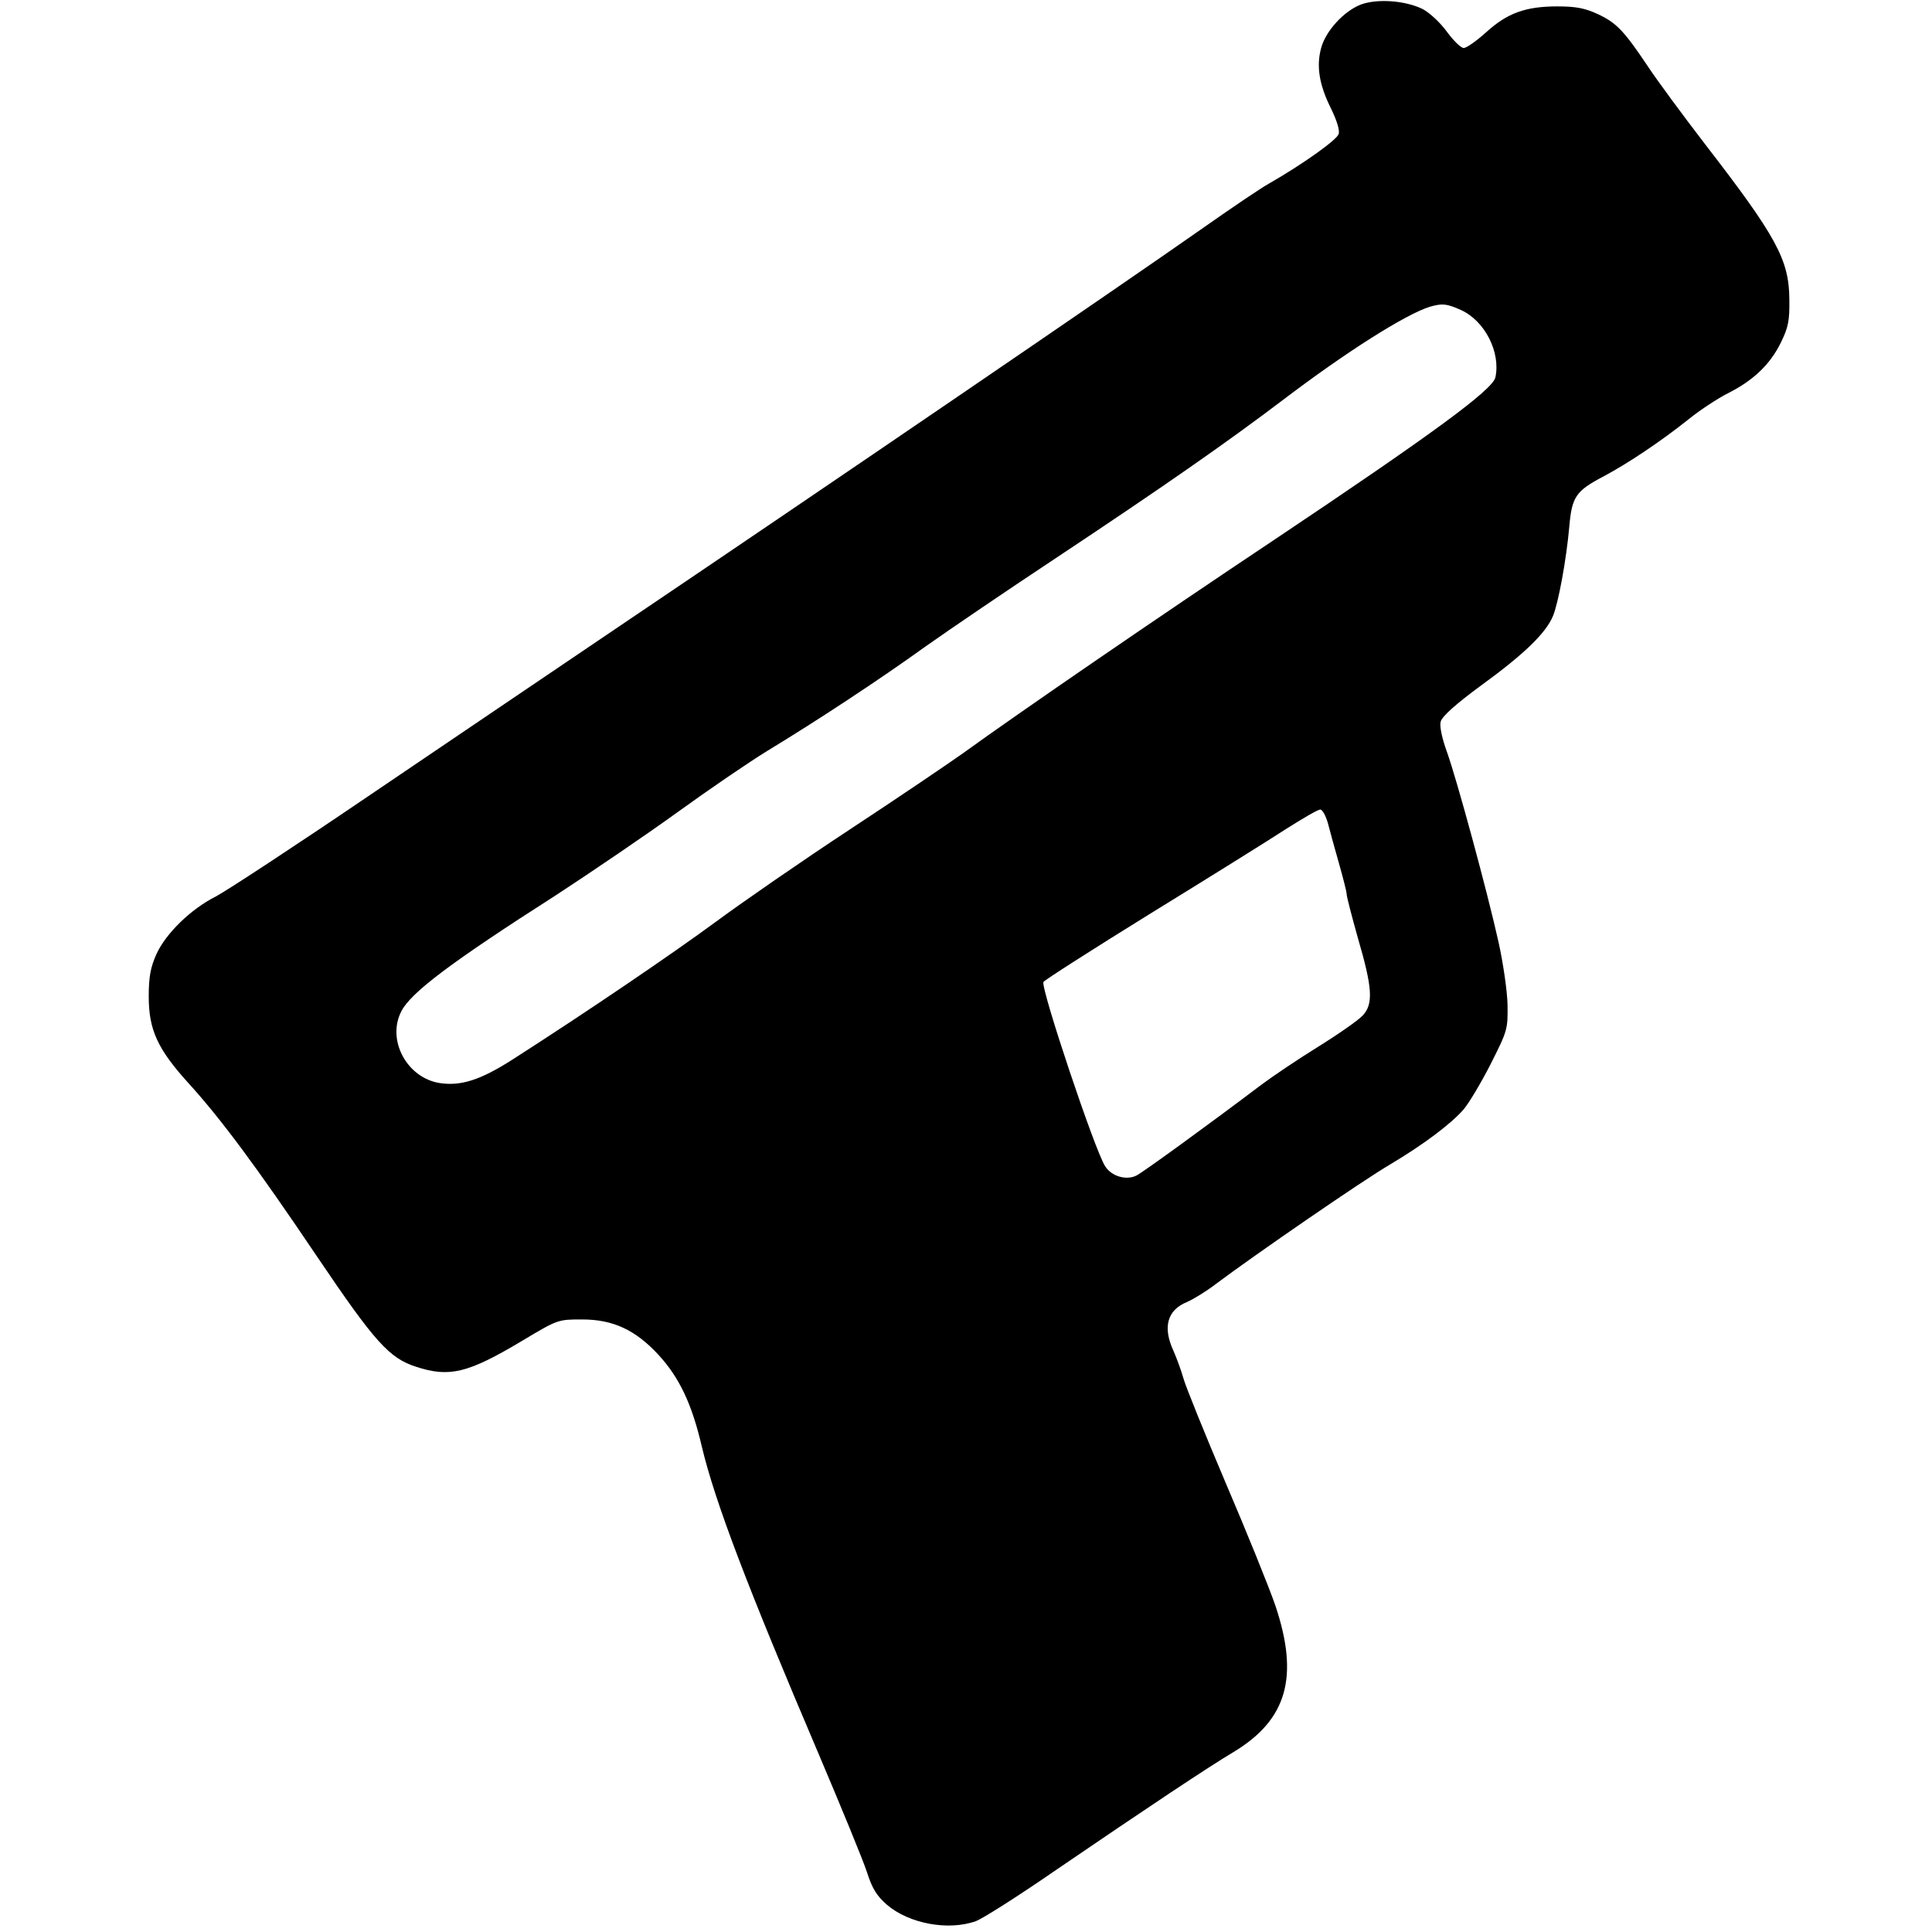
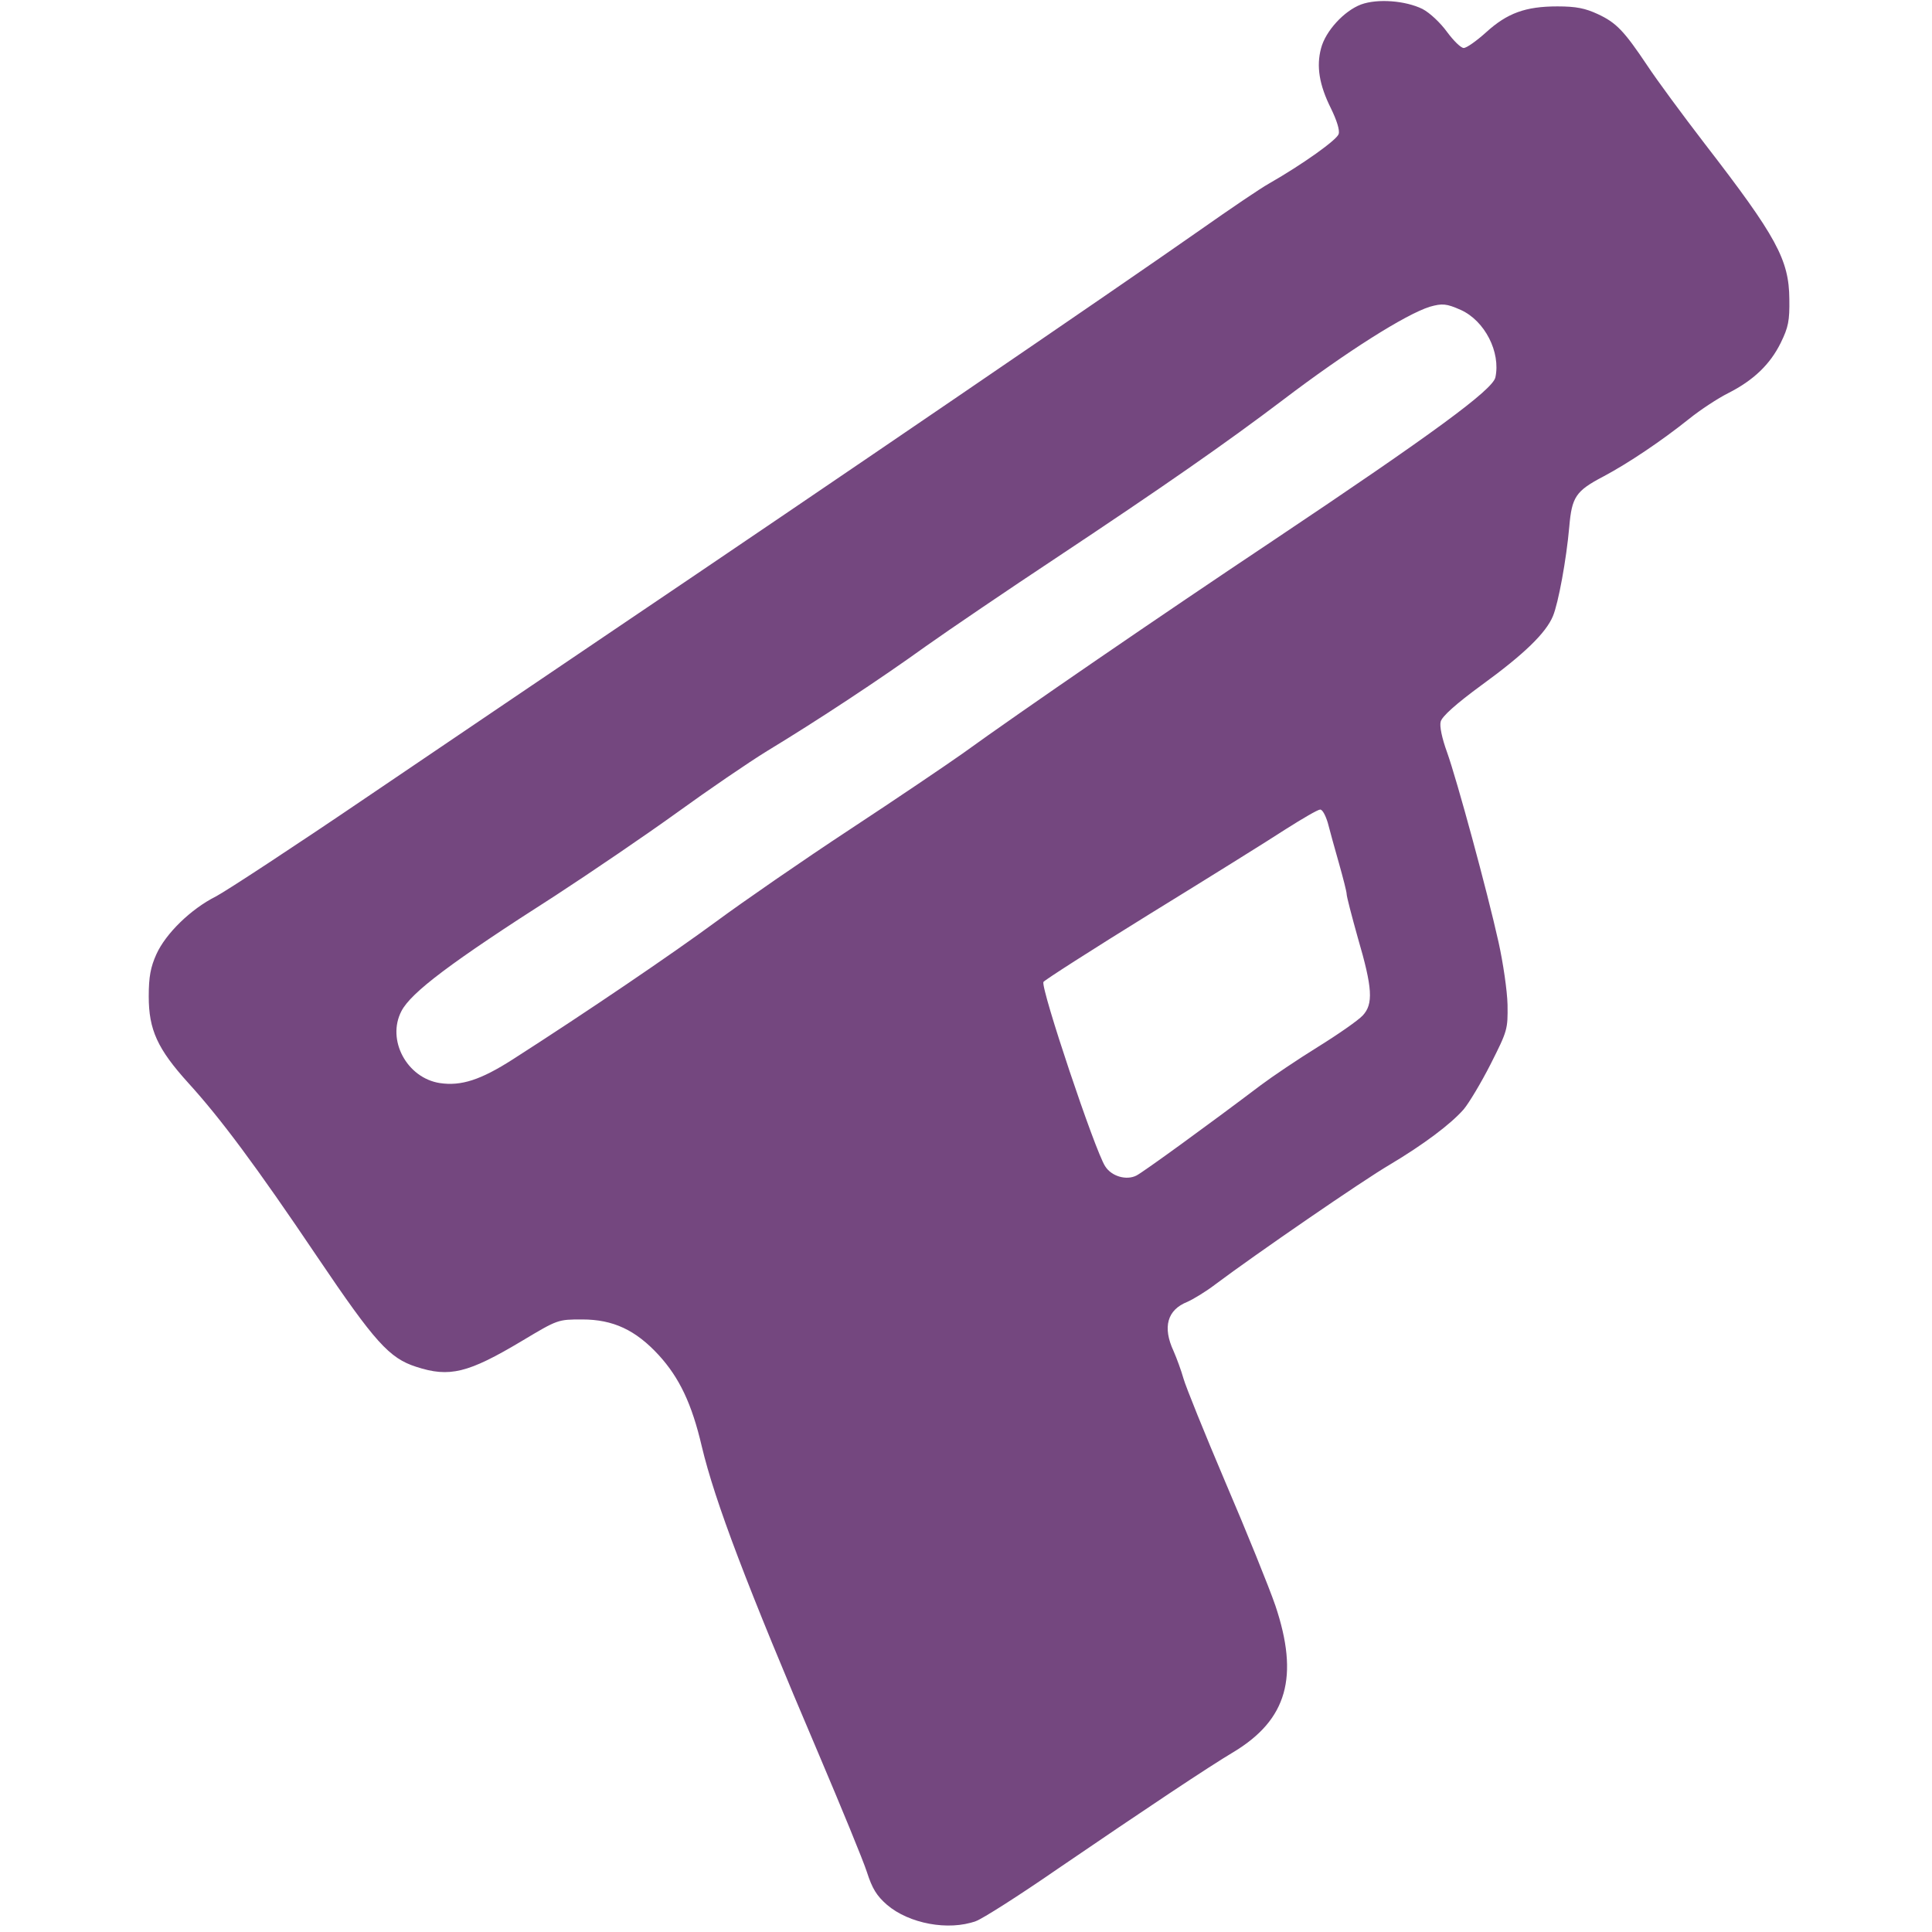
<svg xmlns="http://www.w3.org/2000/svg" version="1.0" width="604pt" height="604pt" viewBox="0 0 604 604" preserveAspectRatio="xMidYMid meet">
-   <g transform="translate(0,604) scale(0.1,-0.1)" fill="#000000" stroke="none">
+   <g transform="translate(0,604) scale(0.1,-0.1)" fill="#74477f" stroke="none">
    <path d="M4255 6026 c-53 -20 -111 -83 -125 -137 -15 -56 -6 -114 31 -188 18 -37 28 -68 24 -80 -5 -18 -113 -95 -218 -155 -27 -15 -124 -81 -215 -145 -258 -181 -1143 -785 -1847 -1260 -187 -126 -527 -357 -755 -511 -228 -155 -442 -295 -474 -312 -80 -40 -158 -117 -187 -181 -18 -40 -24 -70 -24 -132 0 -104 27 -164 124 -271 100 -110 210 -257 404 -545 179 -265 224 -315 308 -342 104 -34 162 -20 331 81 112 67 112 67 188 67 97 0 167 -33 239 -111 65 -71 104 -153 135 -286 41 -172 140 -433 366 -963 70 -165 138 -330 150 -367 17 -53 31 -75 63 -103 69 -59 192 -82 278 -51 20 7 135 80 255 163 277 189 472 319 551 366 167 101 205 235 130 458 -20 58 -90 231 -156 385 -65 153 -124 299 -131 324 -7 25 -21 63 -31 86 -35 75 -20 129 43 154 18 8 58 32 88 55 124 93 461 325 545 374 104 62 190 126 231 173 16 19 54 82 84 141 53 105 54 109 53 186 -1 44 -14 132 -28 195 -36 162 -130 507 -161 594 -16 44 -24 82 -20 96 4 16 47 55 129 115 132 96 200 162 222 215 17 41 42 177 51 279 8 93 20 112 106 157 79 42 183 112 268 180 36 29 91 65 123 81 79 40 131 90 164 157 24 49 28 69 27 137 -1 123 -40 195 -264 485 -70 91 -151 201 -180 245 -73 109 -97 134 -155 161 -39 18 -67 24 -126 24 -100 0 -157 -21 -223 -81 -30 -27 -61 -49 -70 -49 -9 0 -32 23 -52 50 -21 29 -54 60 -77 72 -53 26 -140 33 -192 14z m312 -955 c75 -34 125 -132 108 -211 -9 -39 -197 -177 -695 -510 -351 -234 -790 -535 -971 -666 -48 -34 -206 -141 -352 -237 -146 -96 -334 -226 -418 -288 -140 -103 -402 -281 -636 -431 -100 -64 -161 -84 -228 -74 -103 16 -167 135 -120 225 30 58 154 152 481 361 112 73 284 190 381 260 98 71 224 157 281 192 160 97 354 225 497 328 72 51 256 176 410 278 327 217 531 359 705 491 200 152 384 268 460 292 39 11 52 10 97 -10z m-416 -1603 c6 -24 22 -81 35 -127 13 -46 24 -89 24 -96 0 -8 16 -69 35 -137 46 -157 49 -207 15 -243 -14 -15 -77 -59 -140 -98 -63 -39 -143 -93 -179 -120 -160 -121 -365 -270 -388 -282 -31 -16 -78 -3 -98 29 -32 49 -201 554 -193 576 2 5 152 101 333 213 182 112 373 231 425 265 52 33 100 61 107 61 7 1 17 -18 24 -41z" />
  </g>
</svg>
